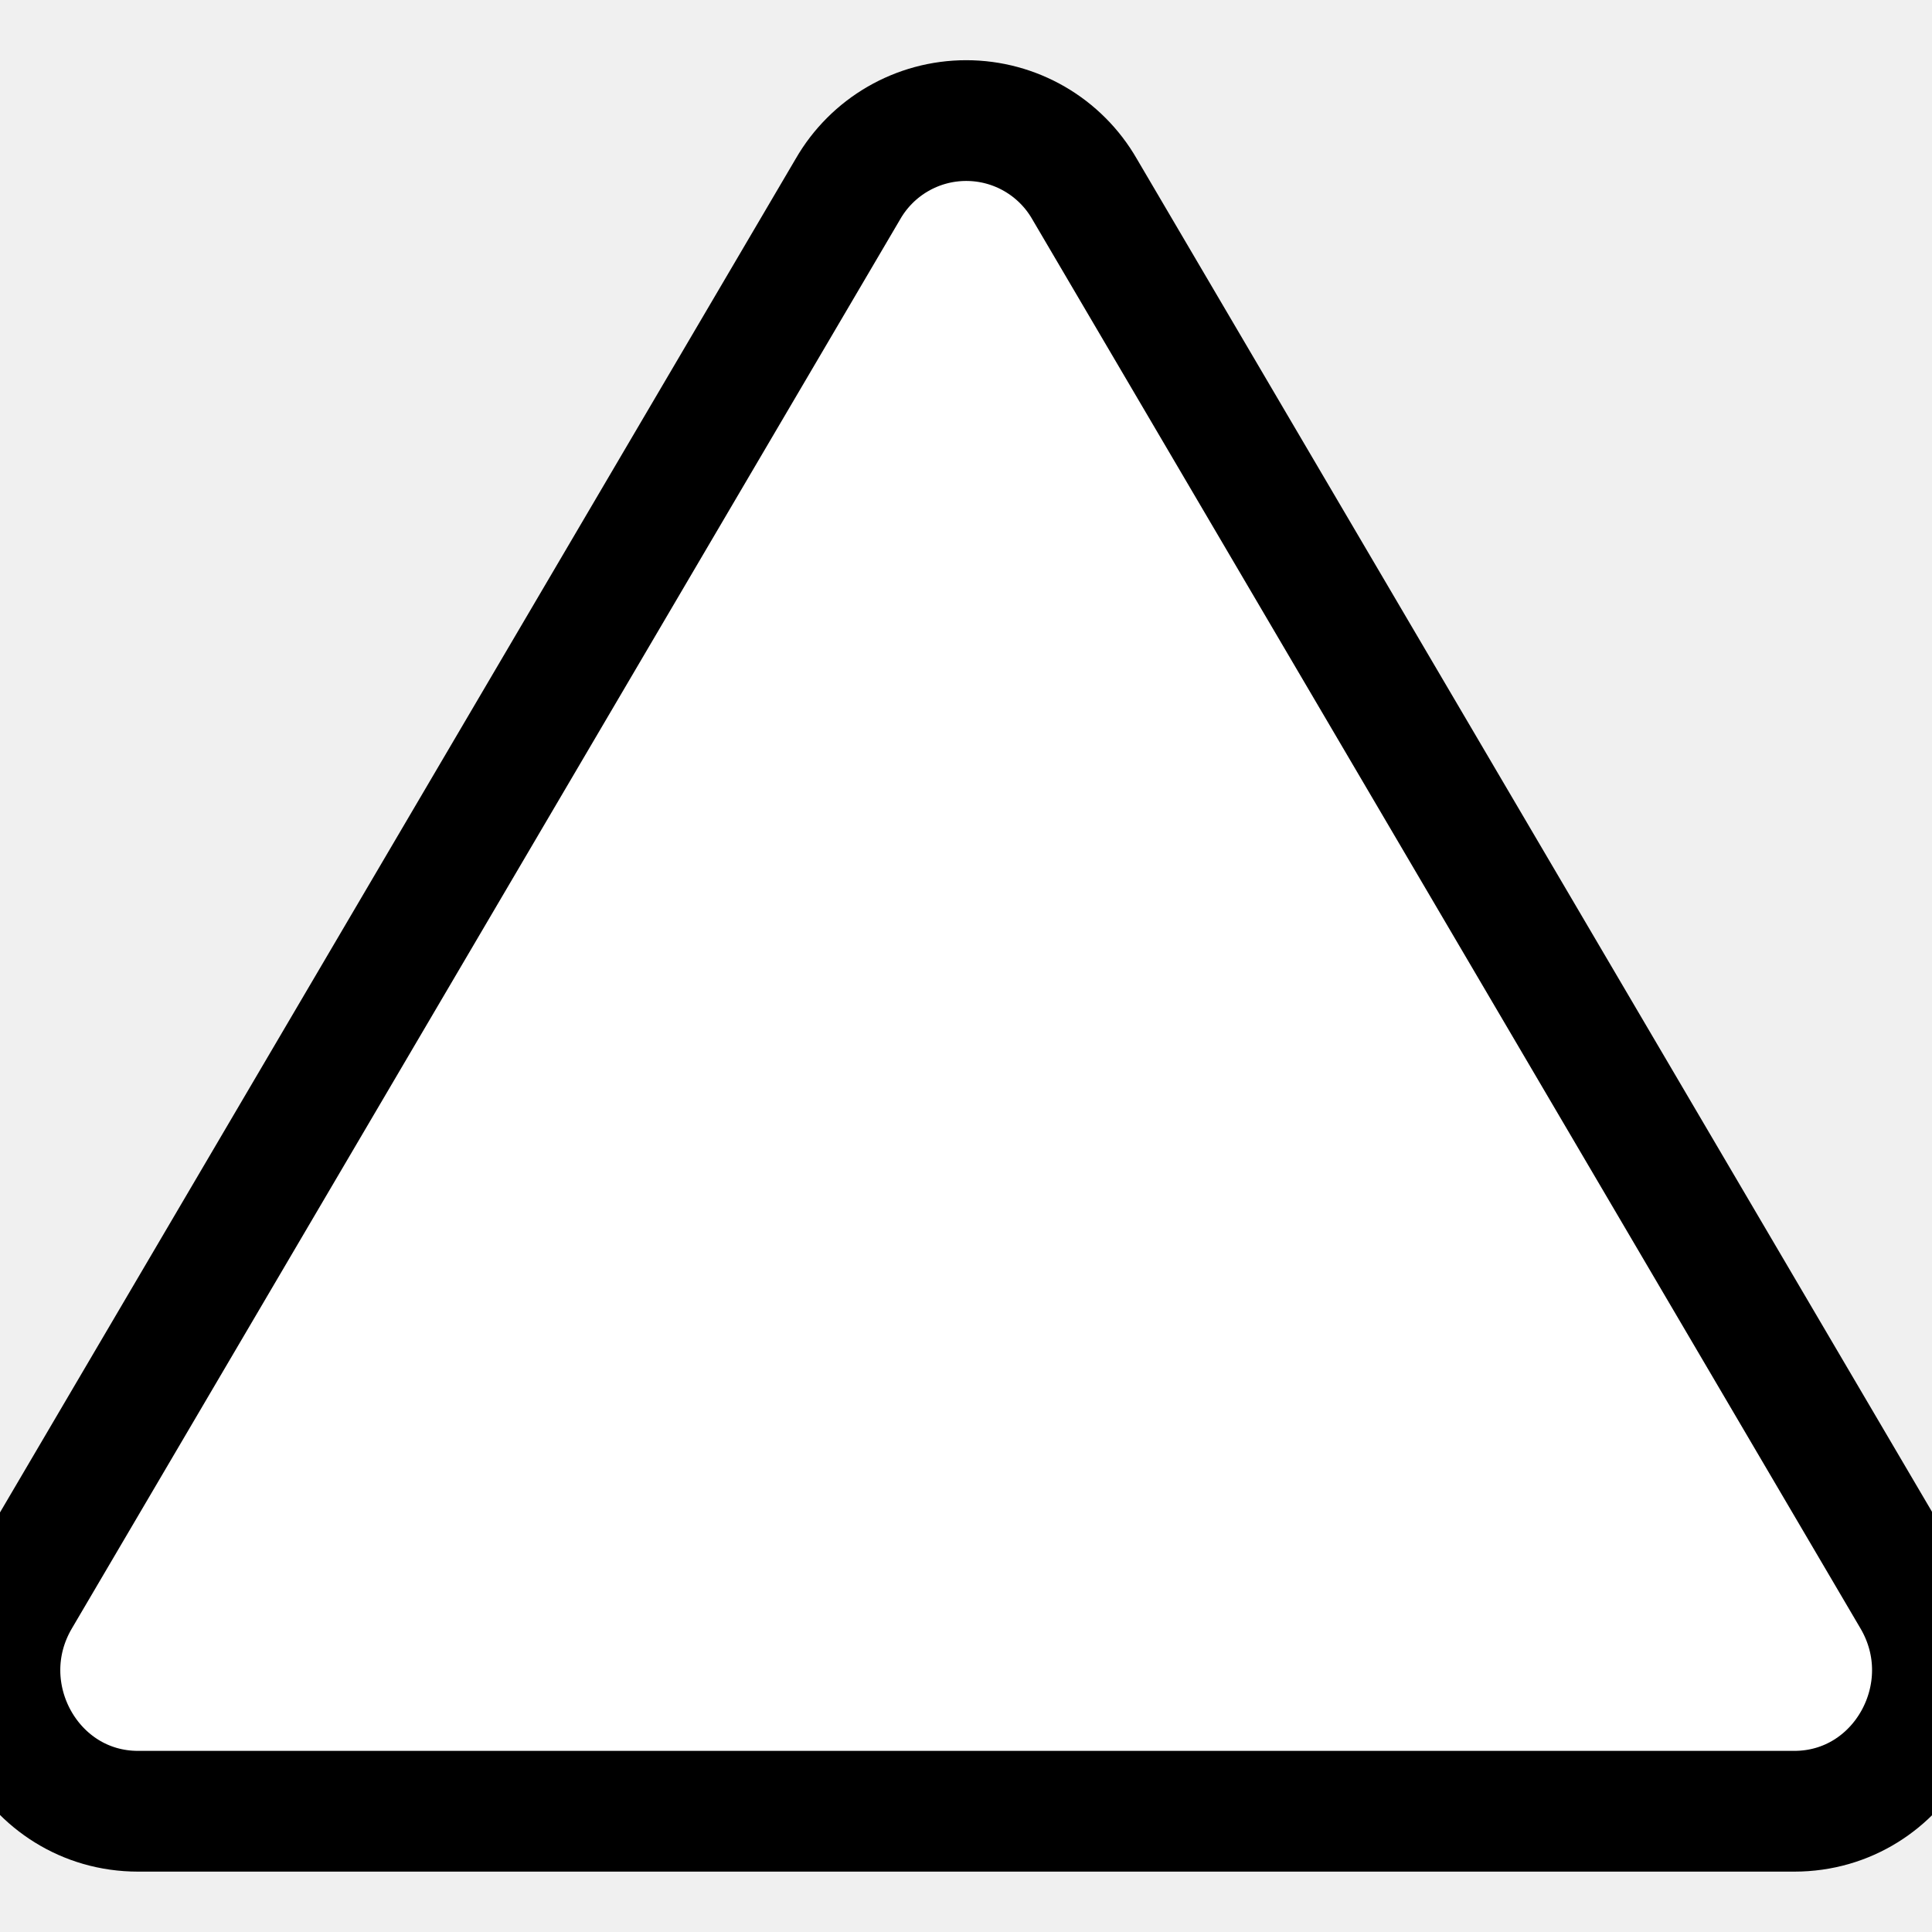
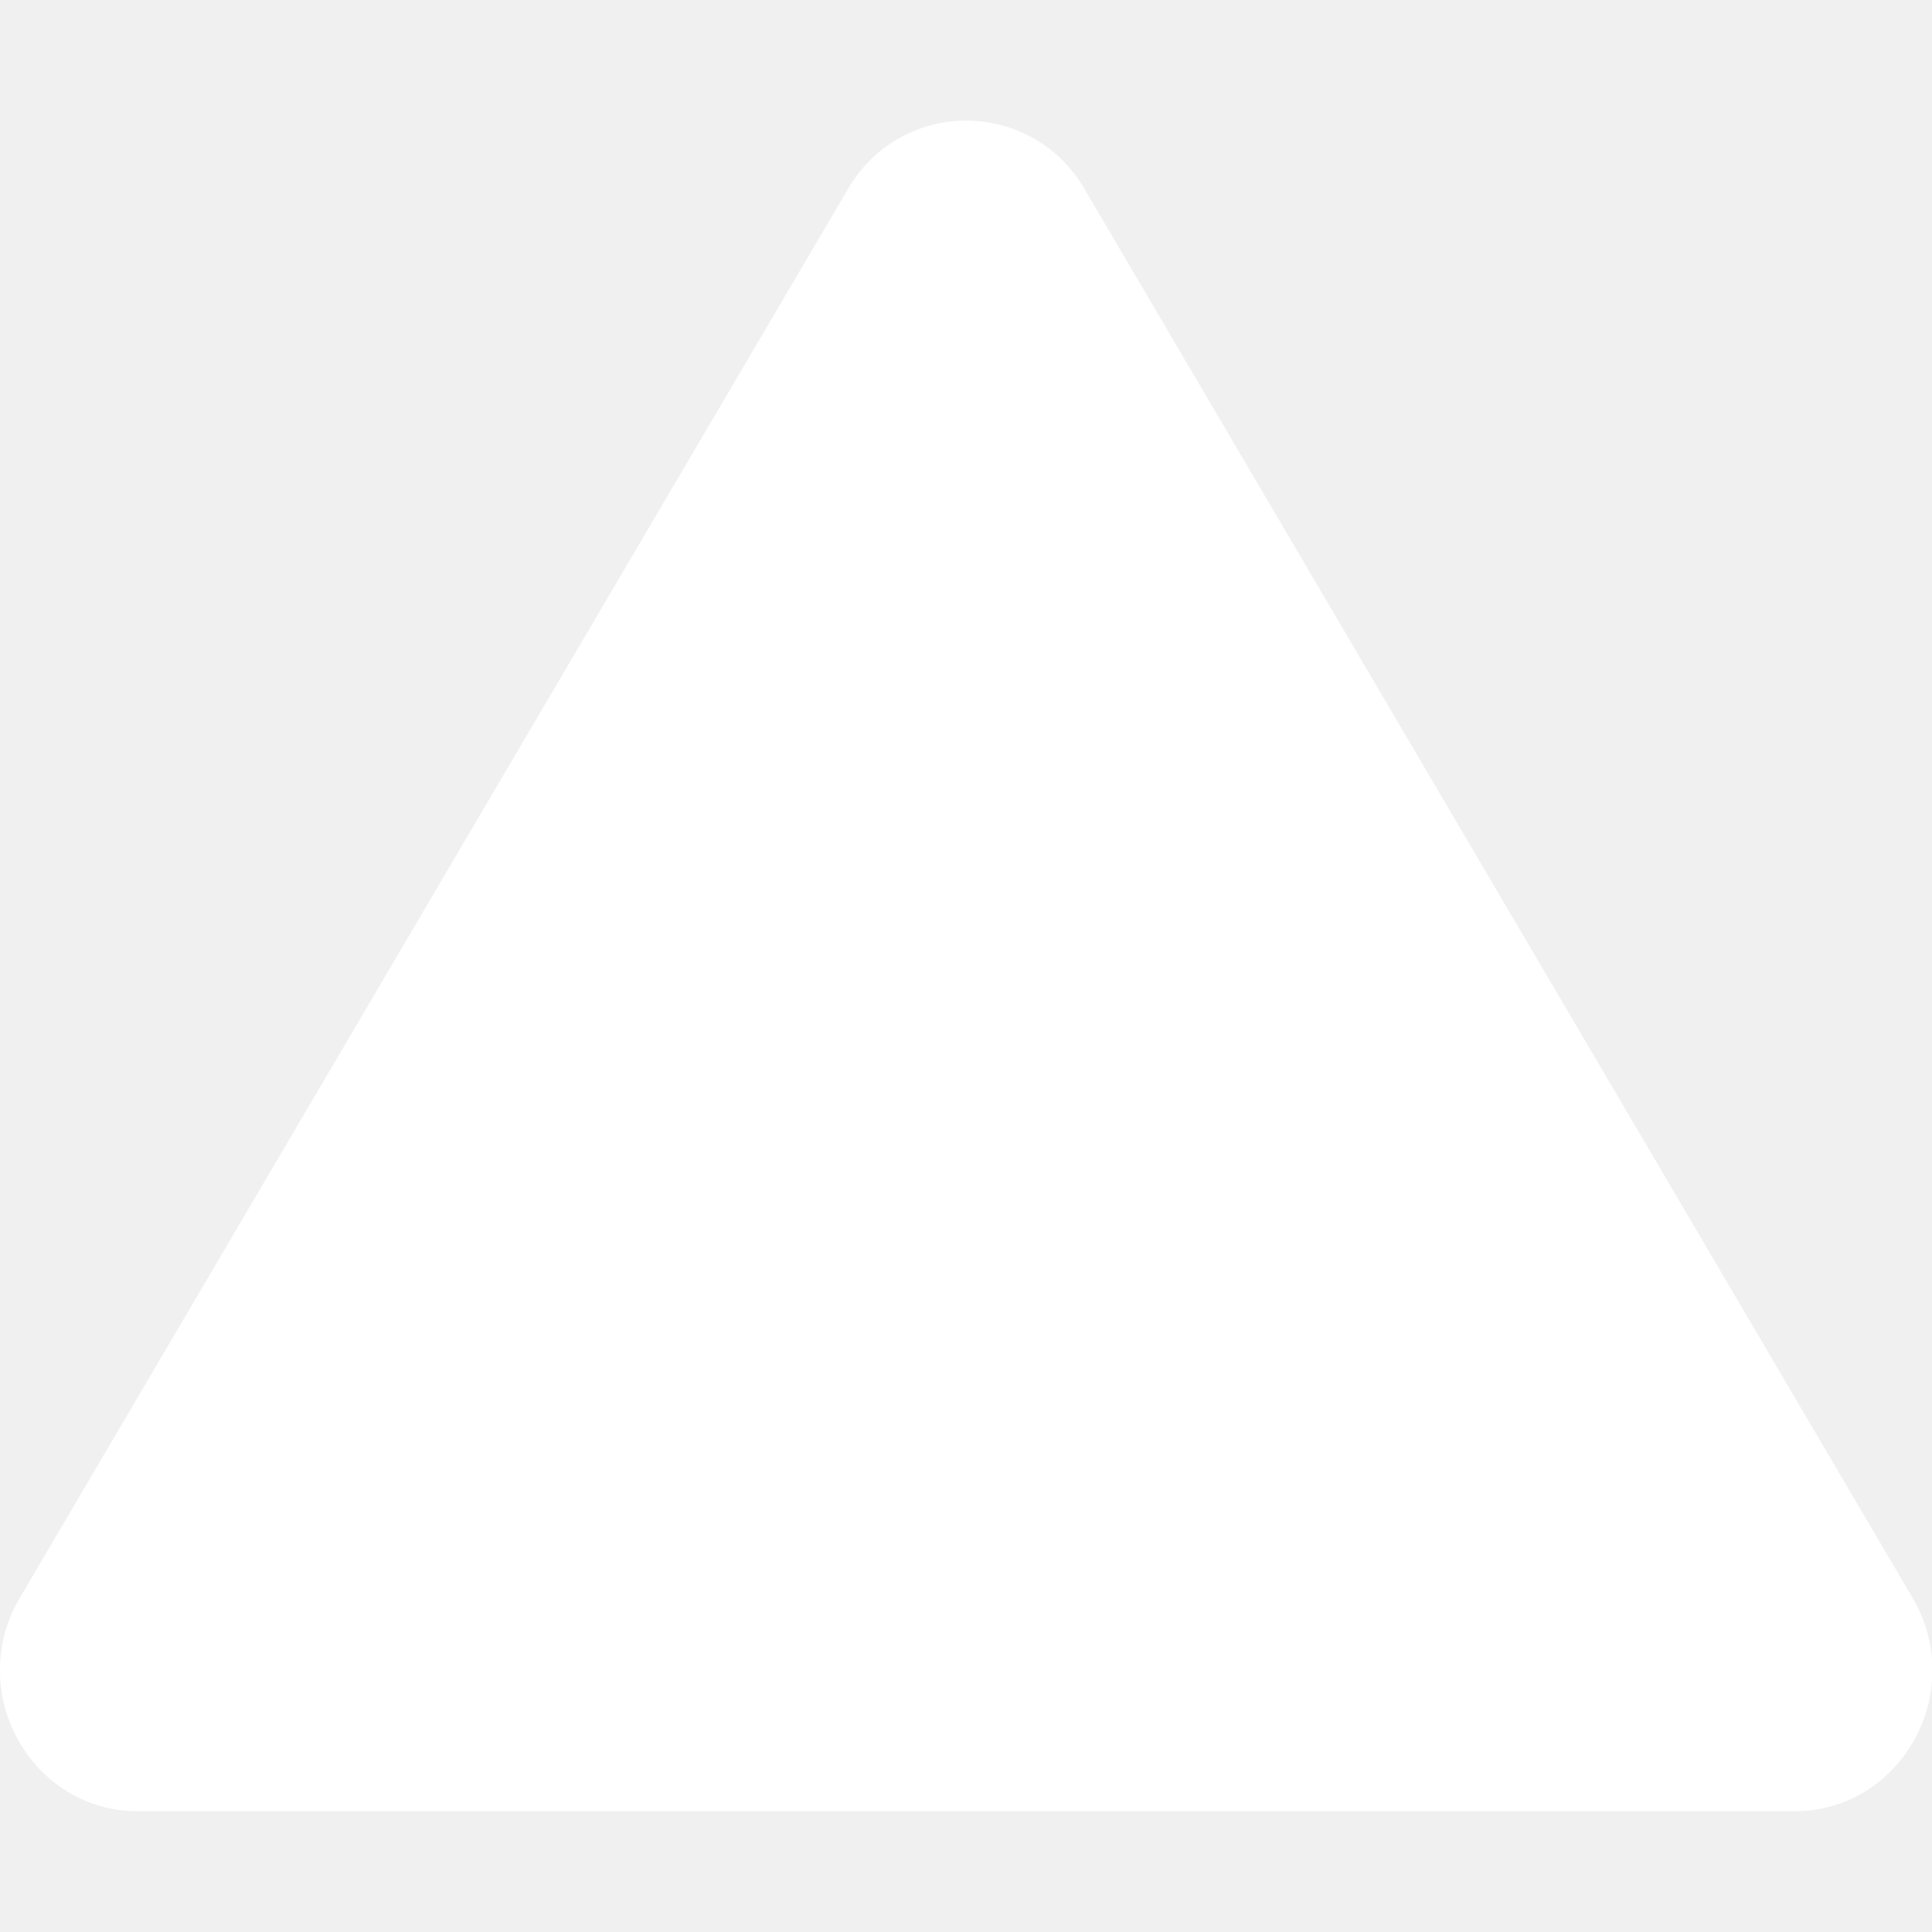
- <svg xmlns="http://www.w3.org/2000/svg" stroke="currentColor" fill="#fff" trokeWidth="0" viewBox="0 0 16 16" height="1em" width="1em">
+ <svg xmlns="http://www.w3.org/2000/svg" fill="#fff" trokeWidth="0" viewBox="0 0 16 16" height="1em" width="1em">
  <path fill-rule="evenodd" d="M7.022 1.566a1.13 1.13 0 0 1 1.96 0l6.857 11.667c.457.778-.092 1.767-.98 1.767H1.144c-.889 0-1.437-.99-.98-1.767L7.022 1.566z" />
</svg>
